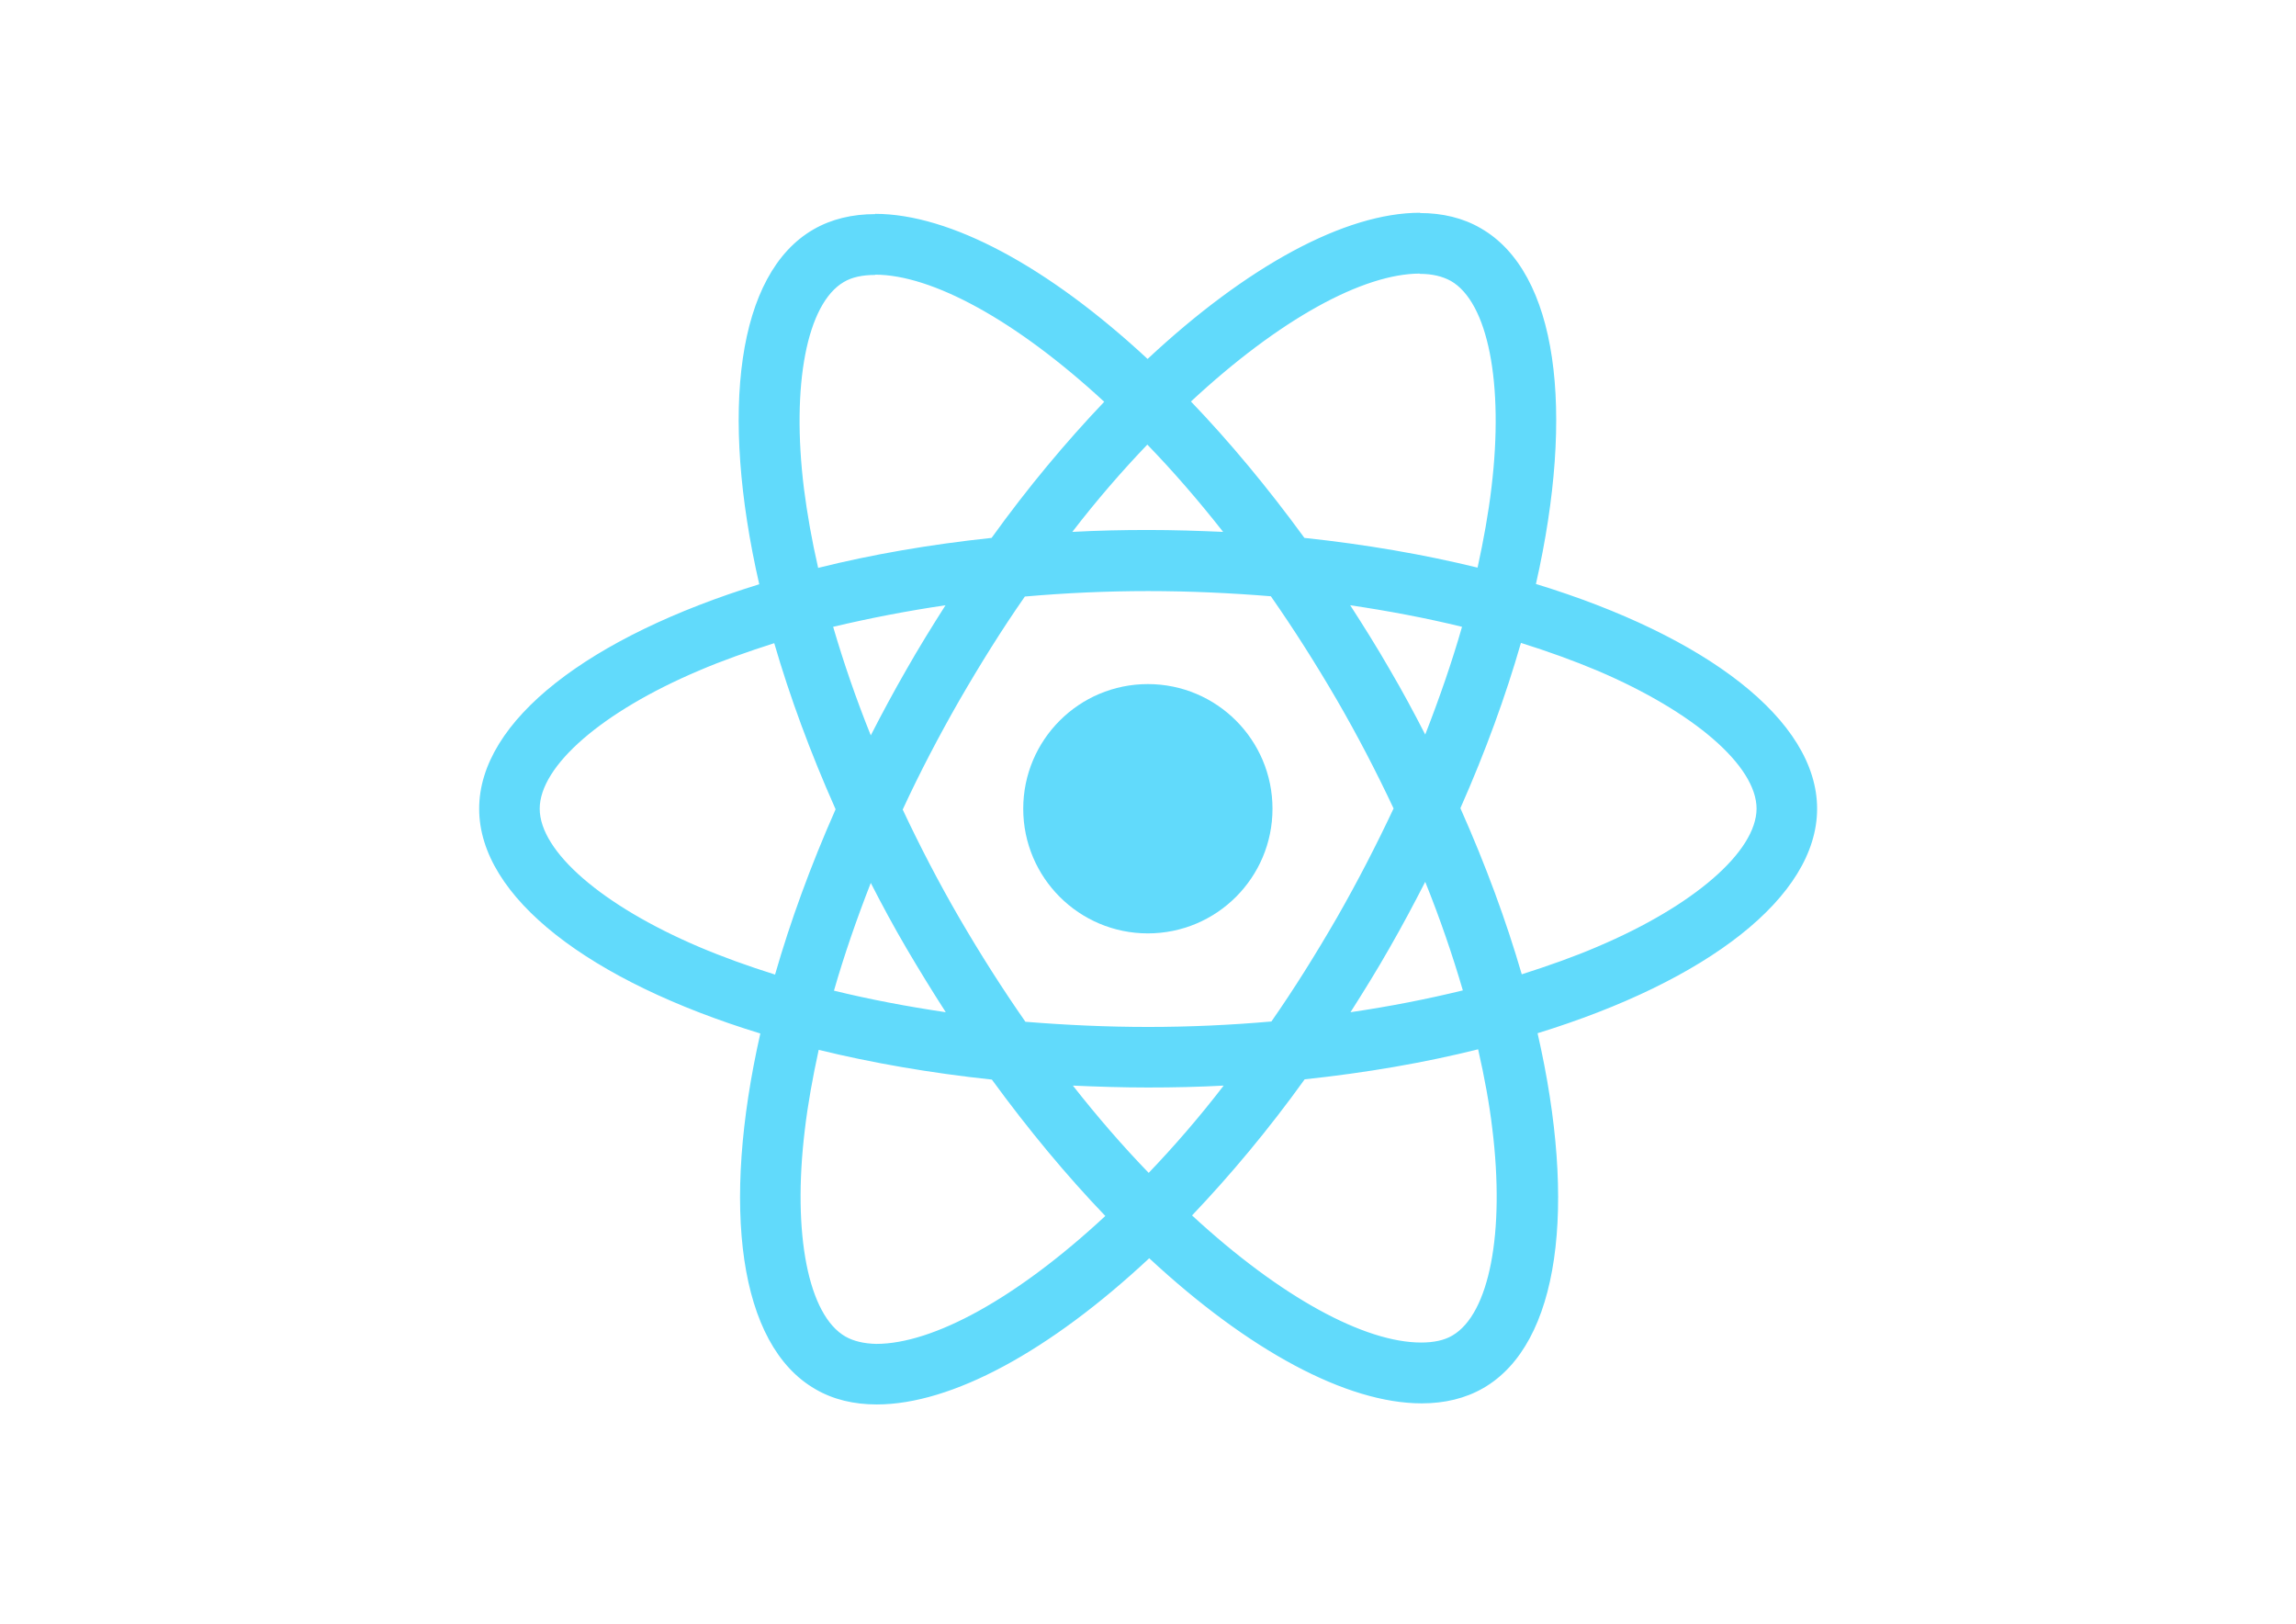
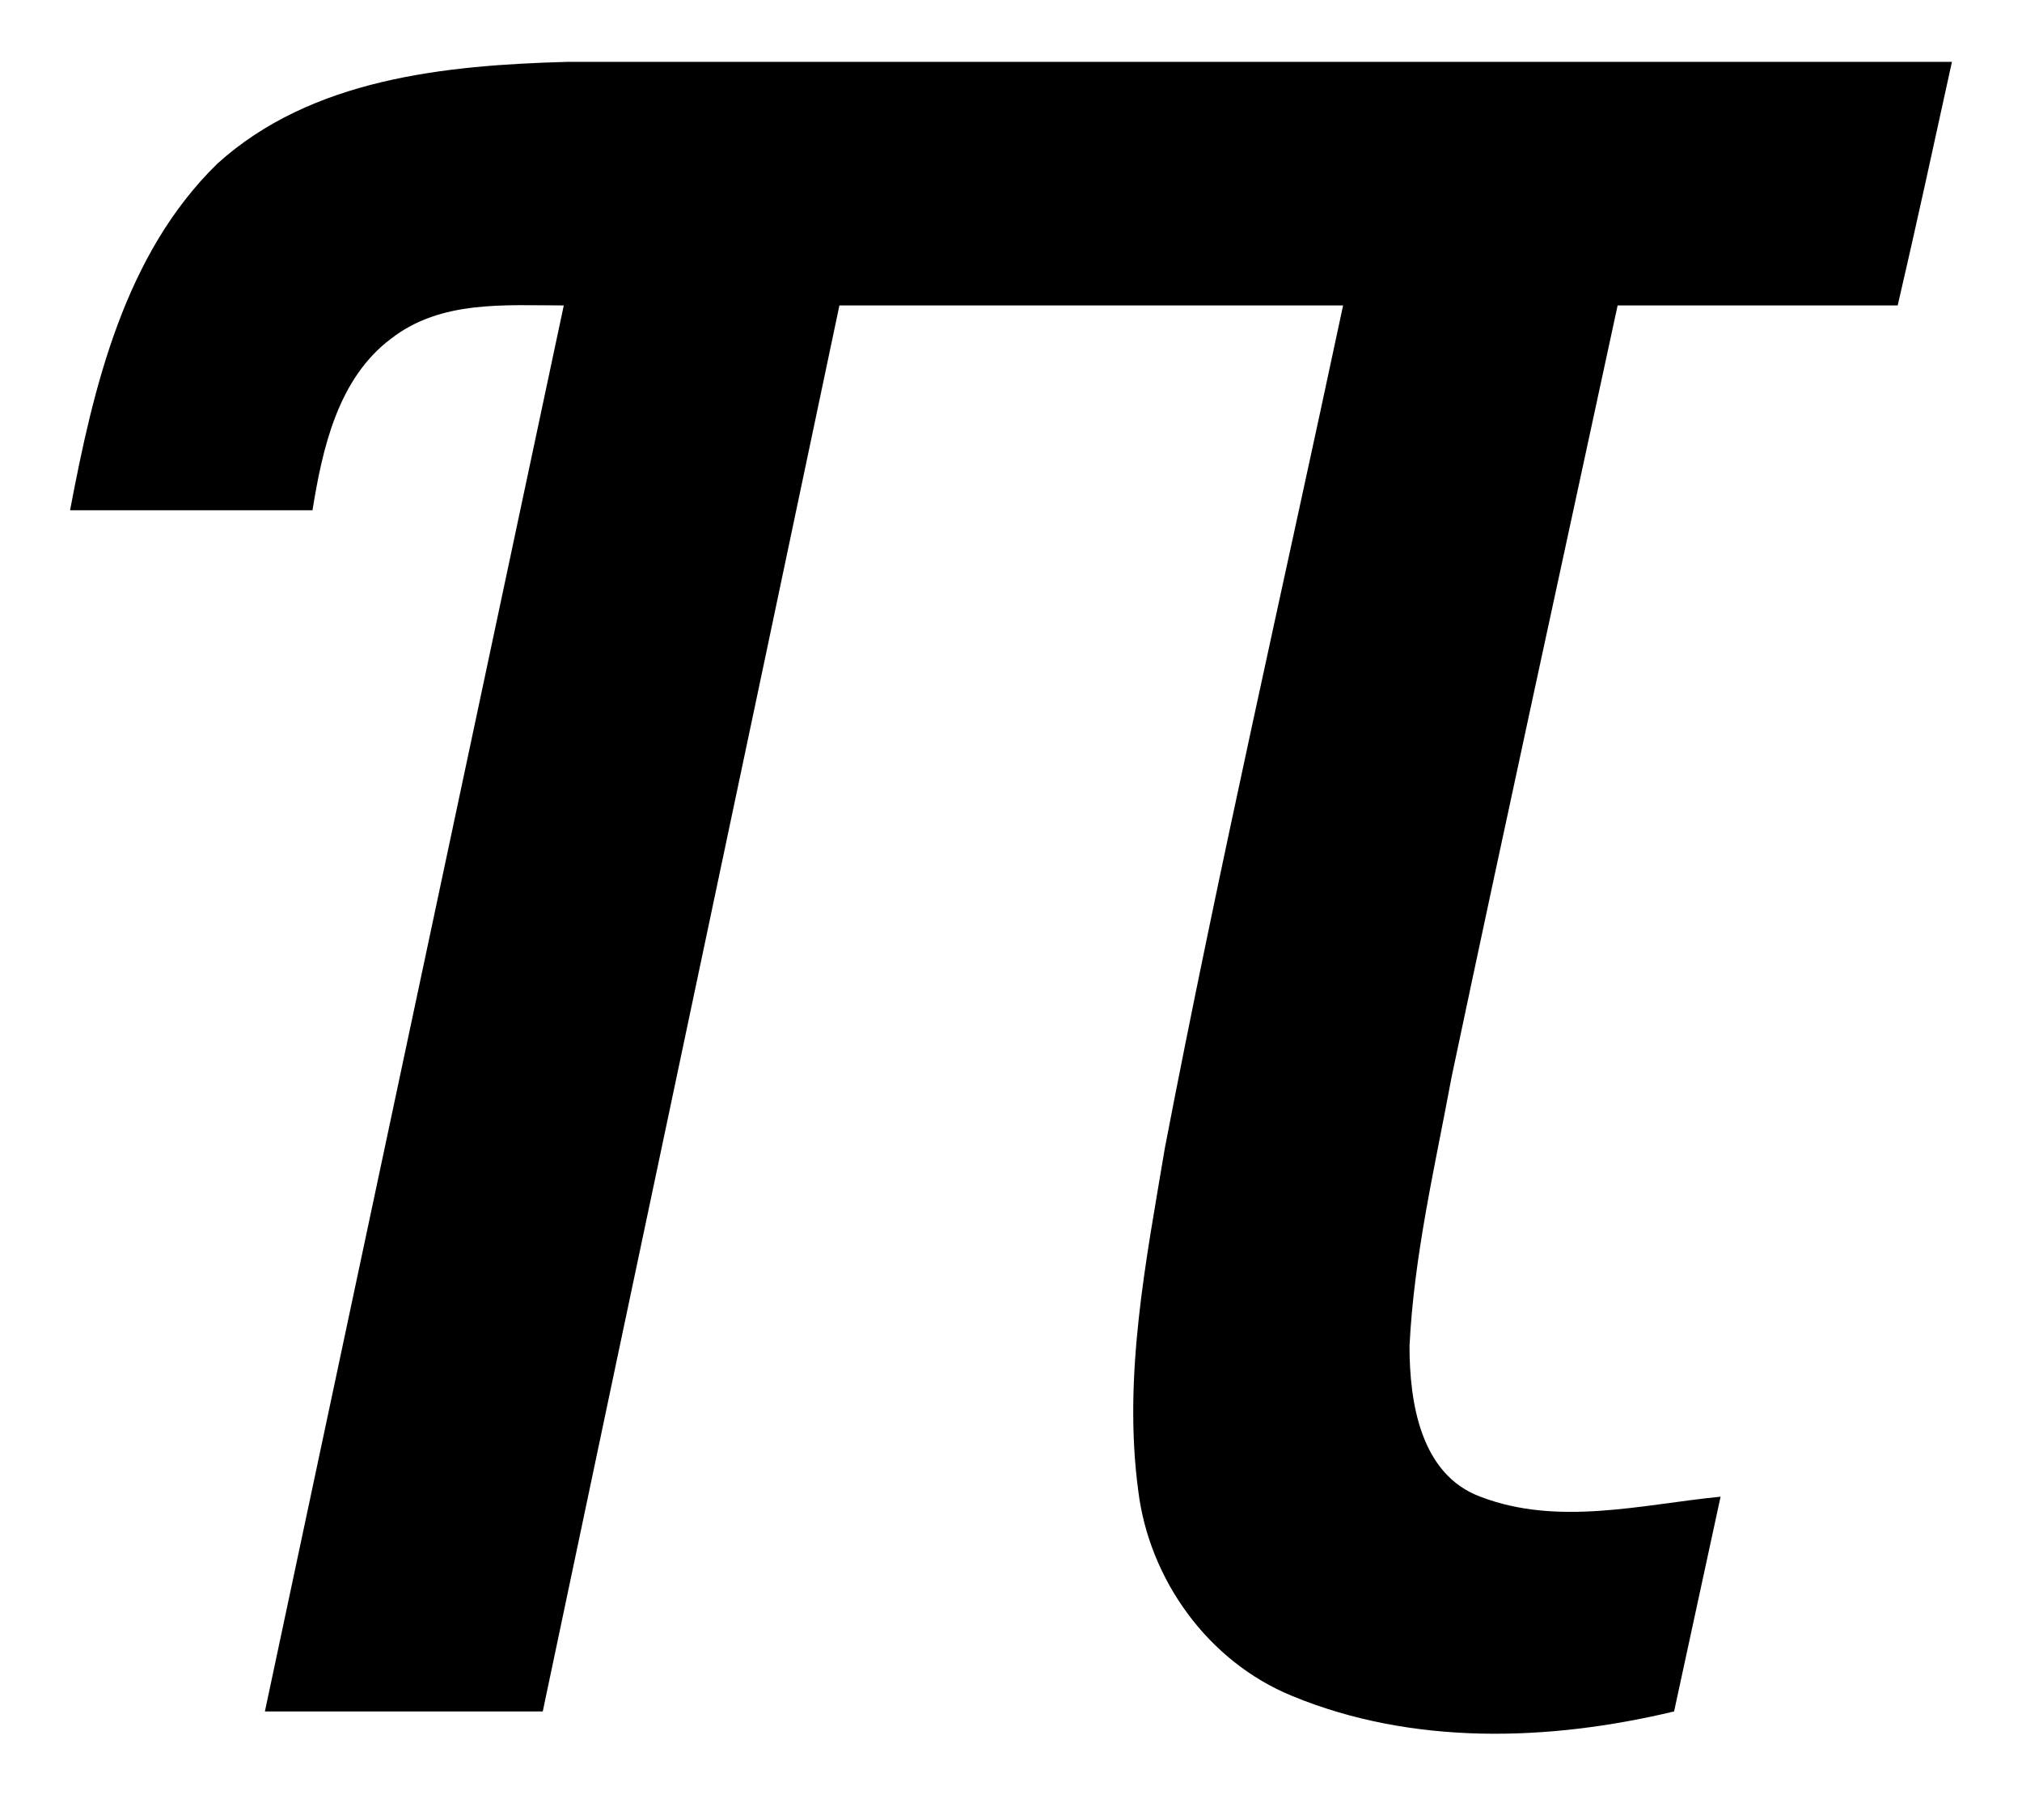
- <svg xmlns="http://www.w3.org/2000/svg" viewBox="0 0 841.9 595.3">
-   <g fill="#61DAFB">
-     <path d="M666.3 296.5c0-32.5-40.7-63.3-103.1-82.4 14.4-63.6 8-114.2-20.2-130.4-6.5-3.8-14.1-5.6-22.4-5.6v22.3c4.6 0 8.3.9 11.4 2.6 13.6 7.8 19.5 37.5 14.9 75.7-1.1 9.4-2.9 19.3-5.1 29.4-19.6-4.8-41-8.5-63.5-10.9-13.5-18.5-27.5-35.3-41.6-50 32.6-30.3 63.2-46.9 84-46.9V78c-27.5 0-63.5 19.6-99.9 53.6-36.4-33.8-72.4-53.2-99.9-53.2v22.3c20.7 0 51.4 16.5 84 46.6-14 14.7-28 31.4-41.3 49.9-22.6 2.4-44 6.1-63.6 11-2.3-10-4-19.7-5.2-29-4.7-38.2 1.1-67.9 14.6-75.8 3-1.8 6.9-2.6 11.5-2.6V78.5c-8.4 0-16 1.8-22.6 5.6-28.1 16.2-34.4 66.7-19.9 130.1-62.2 19.2-102.7 49.9-102.7 82.3 0 32.5 40.7 63.3 103.1 82.4-14.4 63.6-8 114.2 20.2 130.4 6.5 3.8 14.1 5.6 22.5 5.6 27.5 0 63.5-19.6 99.9-53.6 36.4 33.8 72.4 53.2 99.9 53.2 8.4 0 16-1.8 22.6-5.6 28.1-16.2 34.4-66.7 19.9-130.1 62-19.1 102.5-49.9 102.5-82.3zm-130.2-66.7c-3.7 12.9-8.3 26.2-13.5 39.5-4.1-8-8.4-16-13.1-24-4.6-8-9.5-15.8-14.4-23.4 14.2 2.1 27.9 4.7 41 7.9zm-45.8 106.5c-7.8 13.5-15.8 26.3-24.1 38.2-14.9 1.3-30 2-45.2 2-15.1 0-30.2-.7-45-1.9-8.3-11.9-16.4-24.6-24.2-38-7.6-13.1-14.5-26.4-20.8-39.8 6.2-13.4 13.2-26.8 20.7-39.9 7.8-13.5 15.8-26.3 24.1-38.2 14.9-1.3 30-2 45.2-2 15.1 0 30.2.7 45 1.9 8.3 11.9 16.4 24.6 24.2 38 7.6 13.1 14.5 26.4 20.8 39.8-6.3 13.4-13.2 26.8-20.7 39.9zm32.3-13c5.4 13.4 10 26.8 13.8 39.8-13.1 3.2-26.9 5.9-41.2 8 4.9-7.7 9.8-15.6 14.4-23.7 4.6-8 8.9-16.1 13-24.1zM421.2 430c-9.3-9.6-18.6-20.3-27.8-32 9 .4 18.2.7 27.5.7 9.4 0 18.7-.2 27.8-.7-9 11.7-18.3 22.4-27.5 32zm-74.4-58.9c-14.2-2.1-27.9-4.7-41-7.9 3.7-12.9 8.3-26.2 13.5-39.5 4.1 8 8.4 16 13.1 24 4.7 8 9.5 15.8 14.4 23.4zM420.7 163c9.3 9.6 18.6 20.3 27.8 32-9-.4-18.2-.7-27.5-.7-9.4 0-18.7.2-27.8.7 9-11.7 18.3-22.4 27.5-32zm-74 58.9c-4.9 7.7-9.8 15.6-14.4 23.7-4.6 8-8.9 16-13 24-5.4-13.4-10-26.8-13.8-39.8 13.1-3.1 26.9-5.8 41.2-7.9zm-90.5 125.2c-35.4-15.1-58.3-34.9-58.3-50.6 0-15.7 22.9-35.6 58.3-50.6 8.6-3.7 18-7 27.7-10.1 5.7 19.6 13.2 40 22.5 60.9-9.2 20.8-16.6 41.1-22.2 60.6-9.9-3.1-19.3-6.5-28-10.2zM310 490c-13.6-7.8-19.5-37.5-14.9-75.7 1.1-9.4 2.9-19.3 5.1-29.4 19.6 4.8 41 8.5 63.5 10.9 13.5 18.5 27.5 35.3 41.6 50-32.6 30.3-63.2 46.9-84 46.9-4.5-.1-8.3-1-11.3-2.7zm237.2-76.2c4.7 38.2-1.1 67.9-14.6 75.8-3 1.8-6.9 2.6-11.5 2.6-20.7 0-51.4-16.5-84-46.6 14-14.7 28-31.4 41.3-49.9 22.6-2.4 44-6.1 63.6-11 2.3 10.1 4.1 19.8 5.2 29.1zm38.5-66.7c-8.6 3.7-18 7-27.7 10.1-5.7-19.6-13.2-40-22.5-60.9 9.2-20.8 16.6-41.1 22.2-60.6 9.9 3.1 19.3 6.5 28.1 10.2 35.4 15.1 58.3 34.9 58.3 50.6-.1 15.7-23 35.6-58.4 50.6zM320.8 78.4z" />
-     <circle cx="420.9" cy="296.5" r="45.7" />
-     <path d="M520.5 78.1z" />
+ <svg xmlns="http://www.w3.org/2000/svg" version="1.0" width="400" height="360" viewBox="0 0 170 151.013" id="svg2456" xml:space="preserve">
+   <defs id="defs2466" />
+   <g transform="matrix(0.9306949,0,0,0.9306949,5.890934,4.20781)" id="Ebene_1">
+     <g id="g2461">
+       <path d="M 13.3,9.2 C 21.8,1.5 33.9,0.3 44.9,0 C 86.6,0 128.3,0 170,0 C 168.4,7.3 166.8,14.7 165.101,22 C 156.7,22 148.2,22 139.8,22 C 134.8,45.2 129.7,68.5 124.8,91.7 C 123.3,99.8 121.4,107.8 121,115.999 C 121,121.101 122,127.601 127.4,129.601 C 134.4,132.3 142,130.3 149.101,129.601 C 147.7,136.101 146.3,142.499 144.9,148.999 C 133.601,151.7 121.3,152.101 110.4,147.601 C 102.8,144.499 97.5,137.101 96.5,129.101 C 95.101,118.7 97.2,108.3 98.9,98.101 C 103.8,72.6 109.6,47.4 115,22 C 99.8,22 84.7,22 69.5,22 C 60.6,64.3 51.6,106.7 42.7,148.999 C 34.3,148.999 25.9,148.999 17.6,148.999 C 26.6,106.7 35.6,64.3 44.6,22 C 39.3,22 33.5,21.5 29,25 C 24.2,28.6 22.8,34.9 21.9,40.5 C 14.6,40.5 7.3,40.5 0,40.5 C 2.1,29.4 4.9,17.4 13.3,9.2 L 13.3,9.2 z " id="path2463" />
+     </g>
  </g>
</svg>
